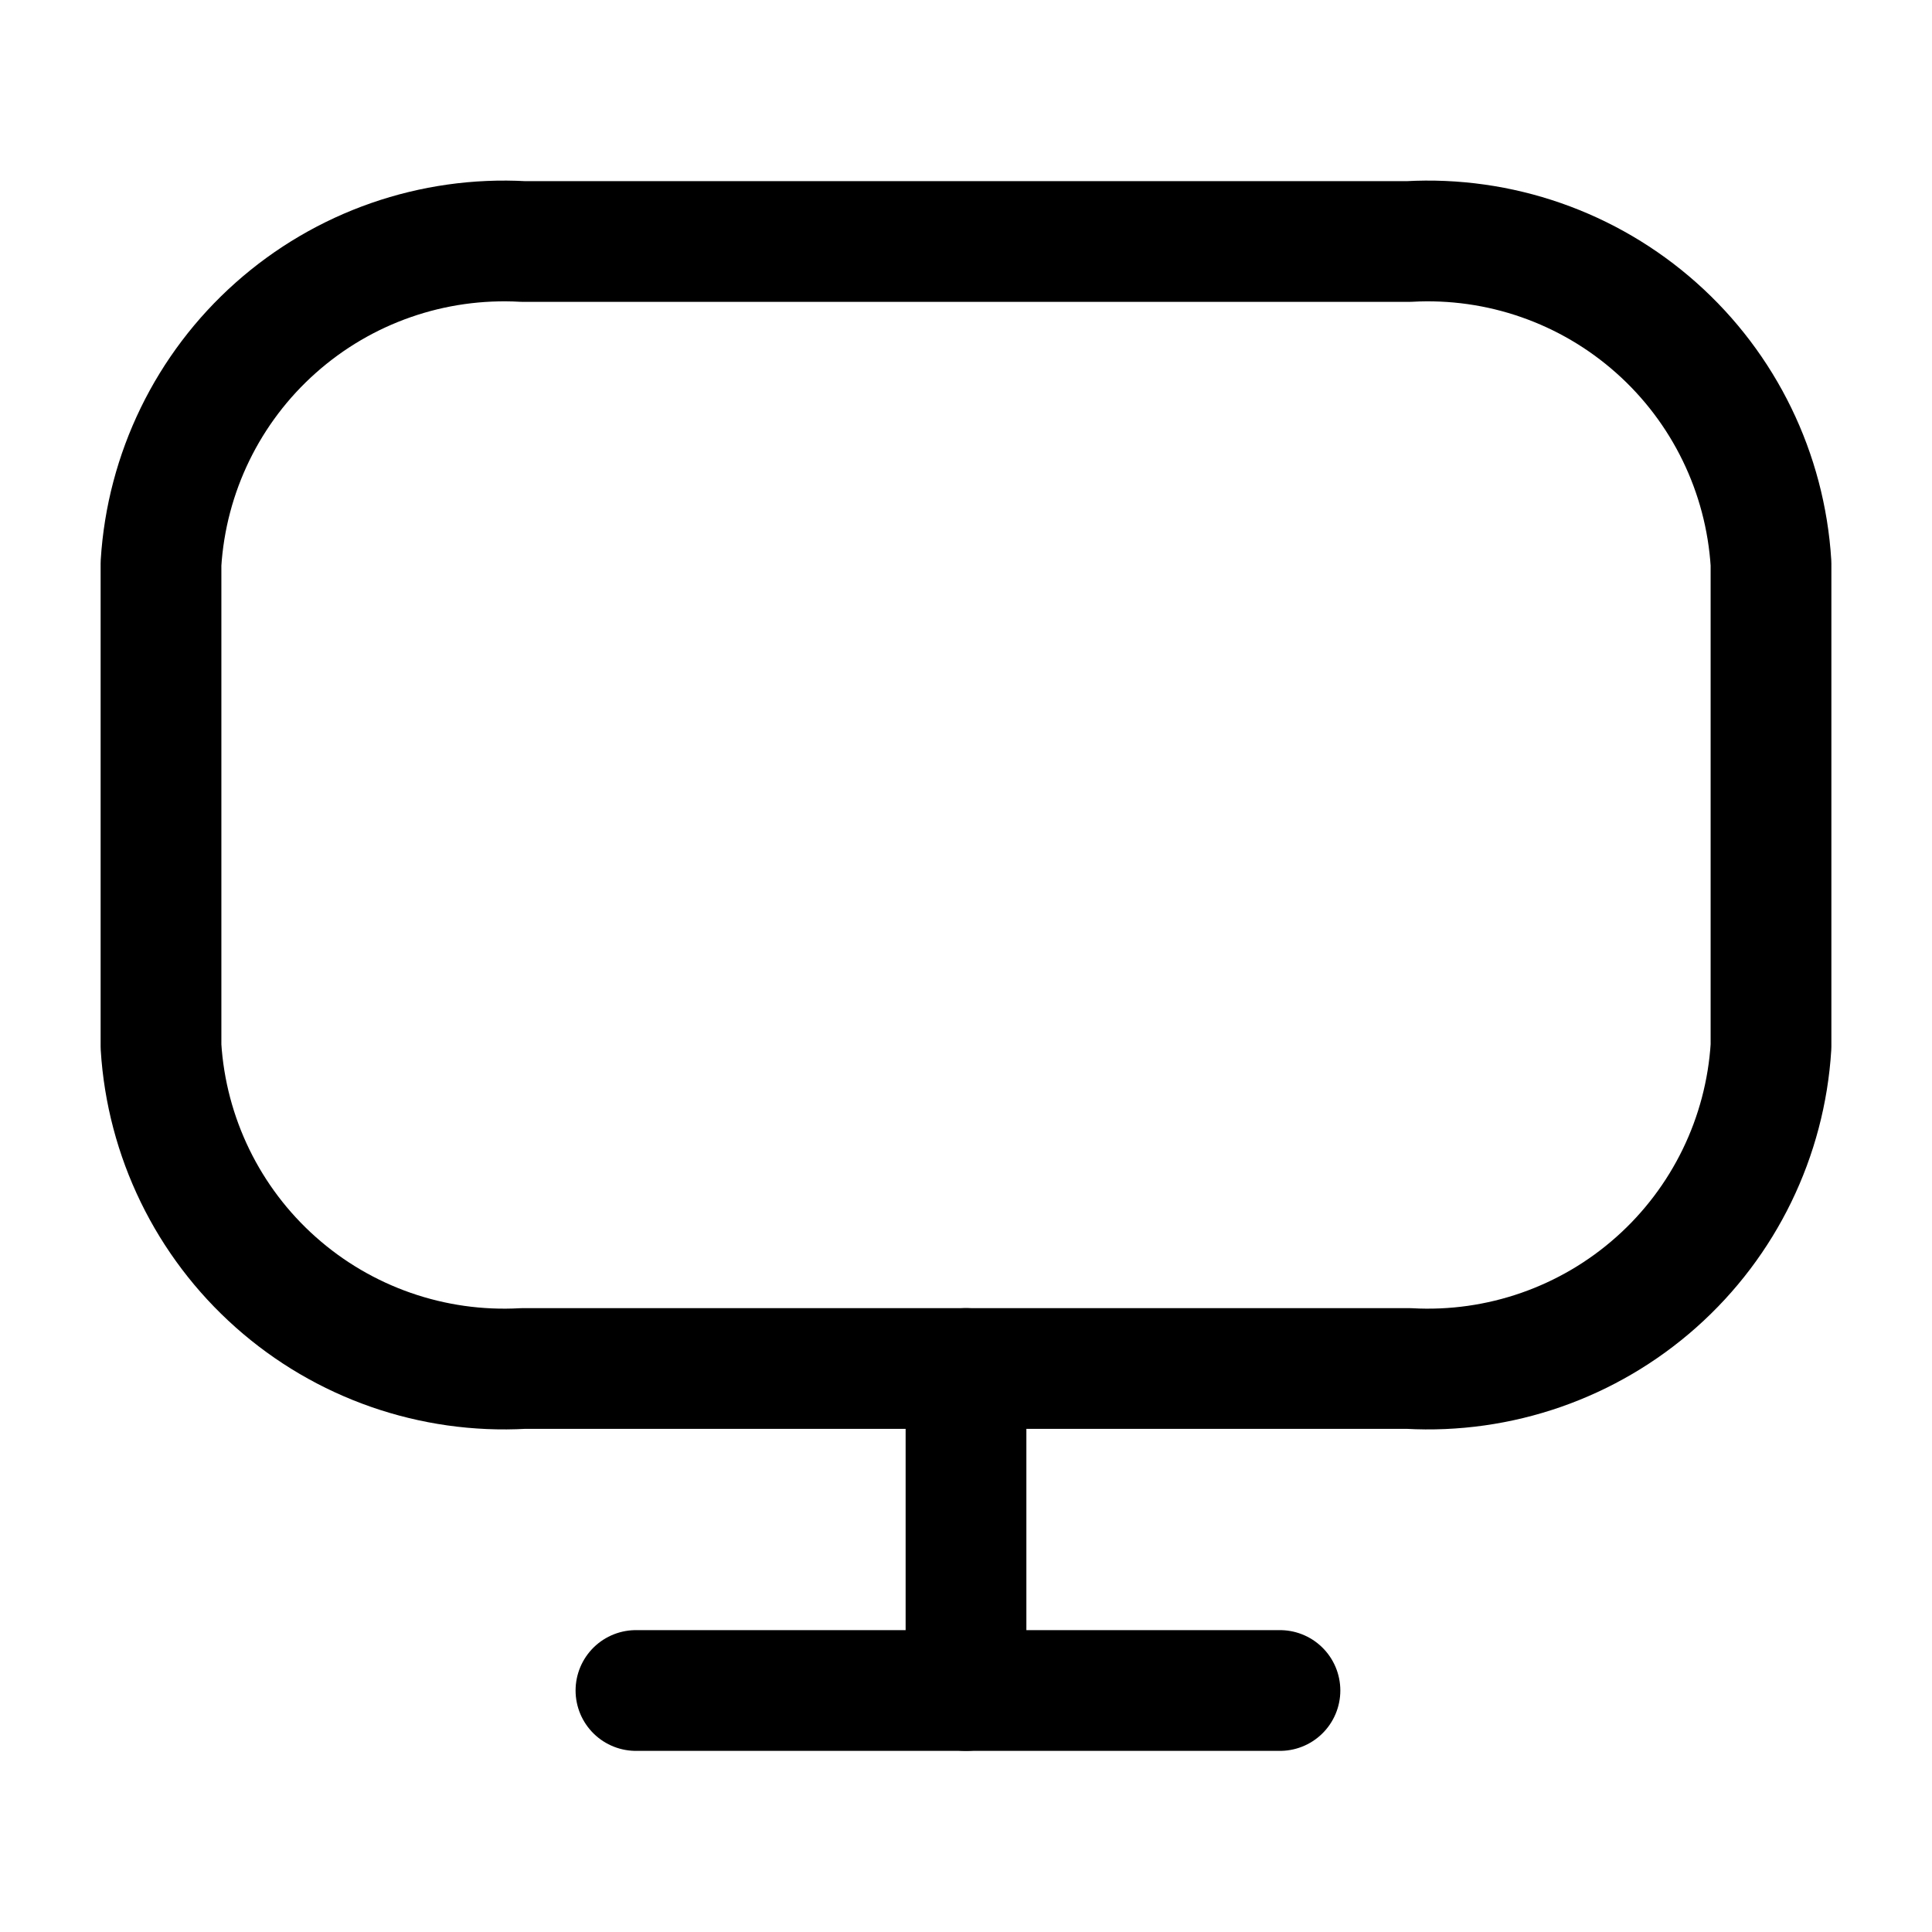
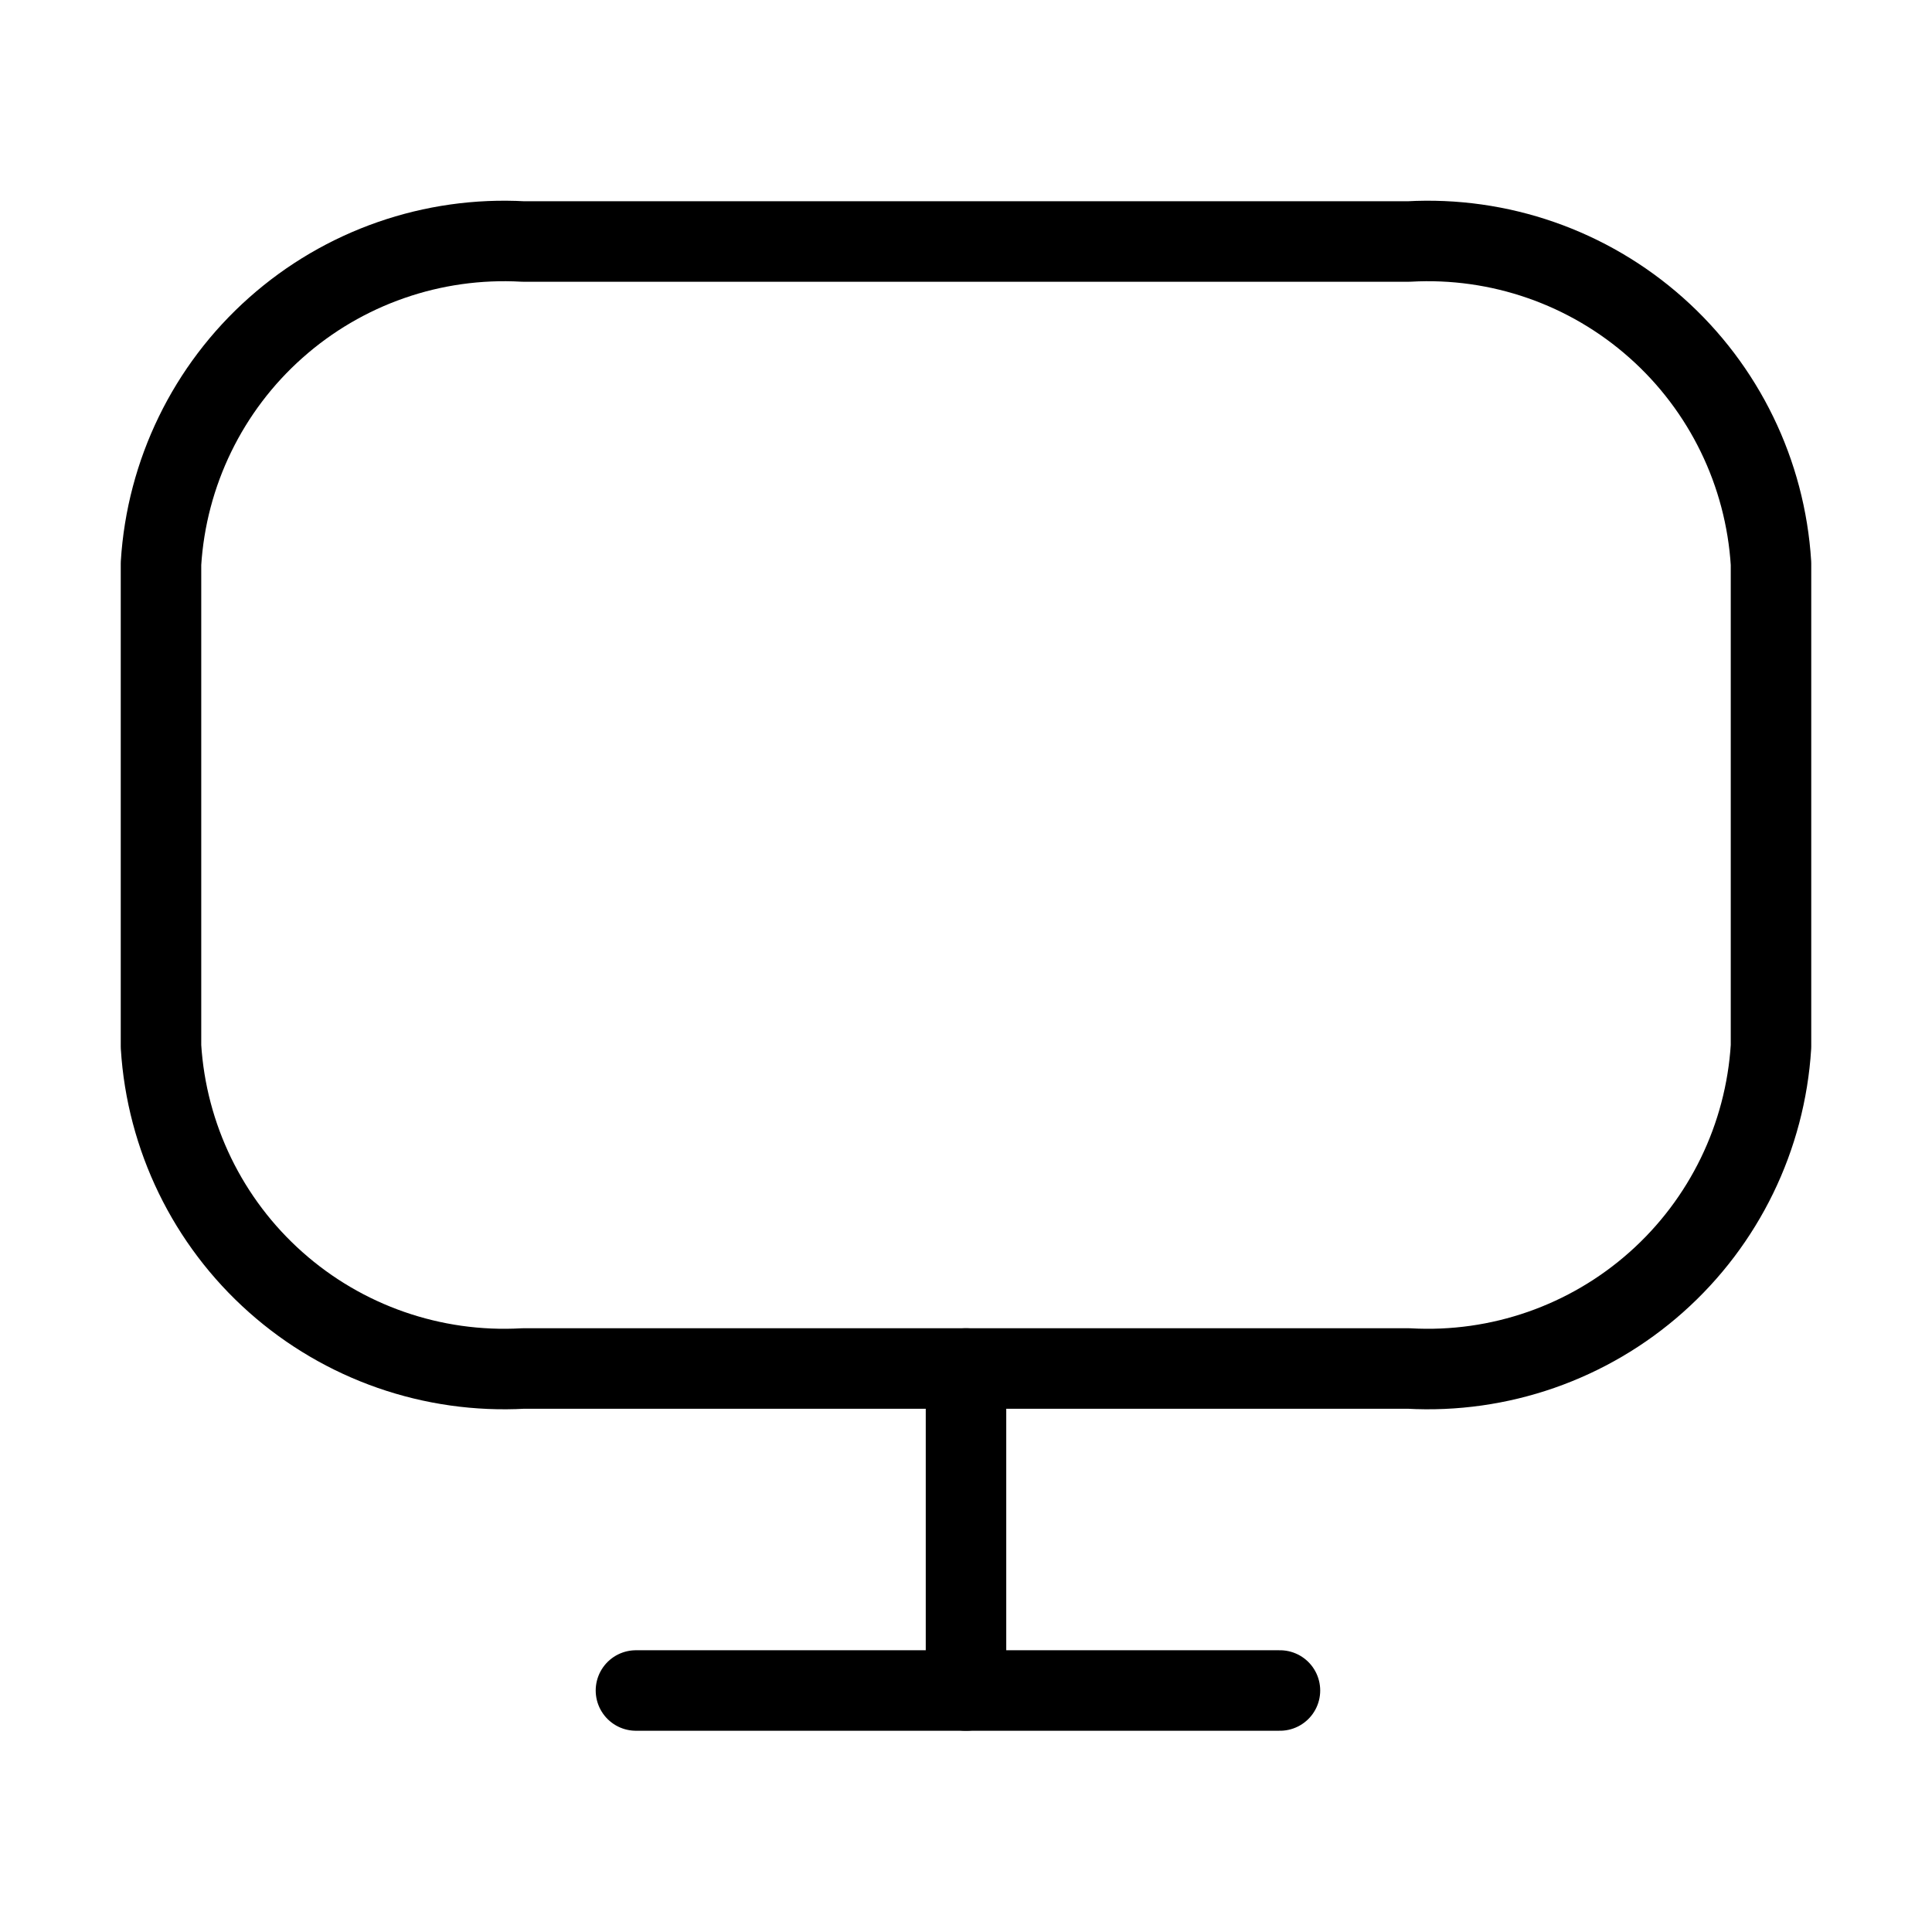
<svg xmlns="http://www.w3.org/2000/svg" width="64px" height="64px" viewBox="0 0 24 24" fill="none">
  <g id="SVGRepo_bgCarrier" stroke-width="0" />
  <g id="SVGRepo_tracerCarrier" stroke-linecap="round" stroke-linejoin="round" />
  <g id="SVGRepo_iconCarrier">
-     <path d="M17.5 3H6.5C5.374 2.937 4.268 3.322 3.425 4.072C2.582 4.821 2.07 5.874 2 7V13C2.07 14.126 2.582 15.179 3.425 15.928C4.268 16.678 5.374 17.063 6.5 17H17.5C18.626 17.063 19.732 16.678 20.575 15.928C21.418 15.179 21.93 14.126 22 13V7C21.93 5.874 21.418 4.821 20.575 4.072C19.732 3.322 18.626 2.937 17.5 3V3Z" stroke="currentColor" stroke-width="1.5" stroke-linecap="round" stroke-linejoin="round" />
-     <path d="M12 17V21" stroke="currentColor" stroke-width="1.5" stroke-linecap="round" stroke-linejoin="round" />
-     <path d="M15.9 21H7.9" stroke="currentColor" stroke-width="1.5" stroke-linecap="round" stroke-linejoin="round" />
+     <path d="M17.5 3H6.5C5.374 2.937 4.268 3.322 3.425 4.072C2.582 4.821 2.07 5.874 2 7V13C2.07 14.126 2.582 15.179 3.425 15.928C4.268 16.678 5.374 17.063 6.5 17H17.5C18.626 17.063 19.732 16.678 20.575 15.928C21.418 15.179 21.93 14.126 22 13V7C21.93 5.874 21.418 4.821 20.575 4.072C19.732 3.322 18.626 2.937 17.5 3V3Z" stroke="currentColor" stroke-width="1" stroke-linecap="round" stroke-linejoin="round" />
+     <path d="M12 17V21" stroke="currentColor" stroke-width="1" stroke-linecap="round" stroke-linejoin="round" />
+     <path d="M15.9 21H7.9" stroke="currentColor" stroke-width="1" stroke-linecap="round" stroke-linejoin="round" />
  </g>
</svg>
